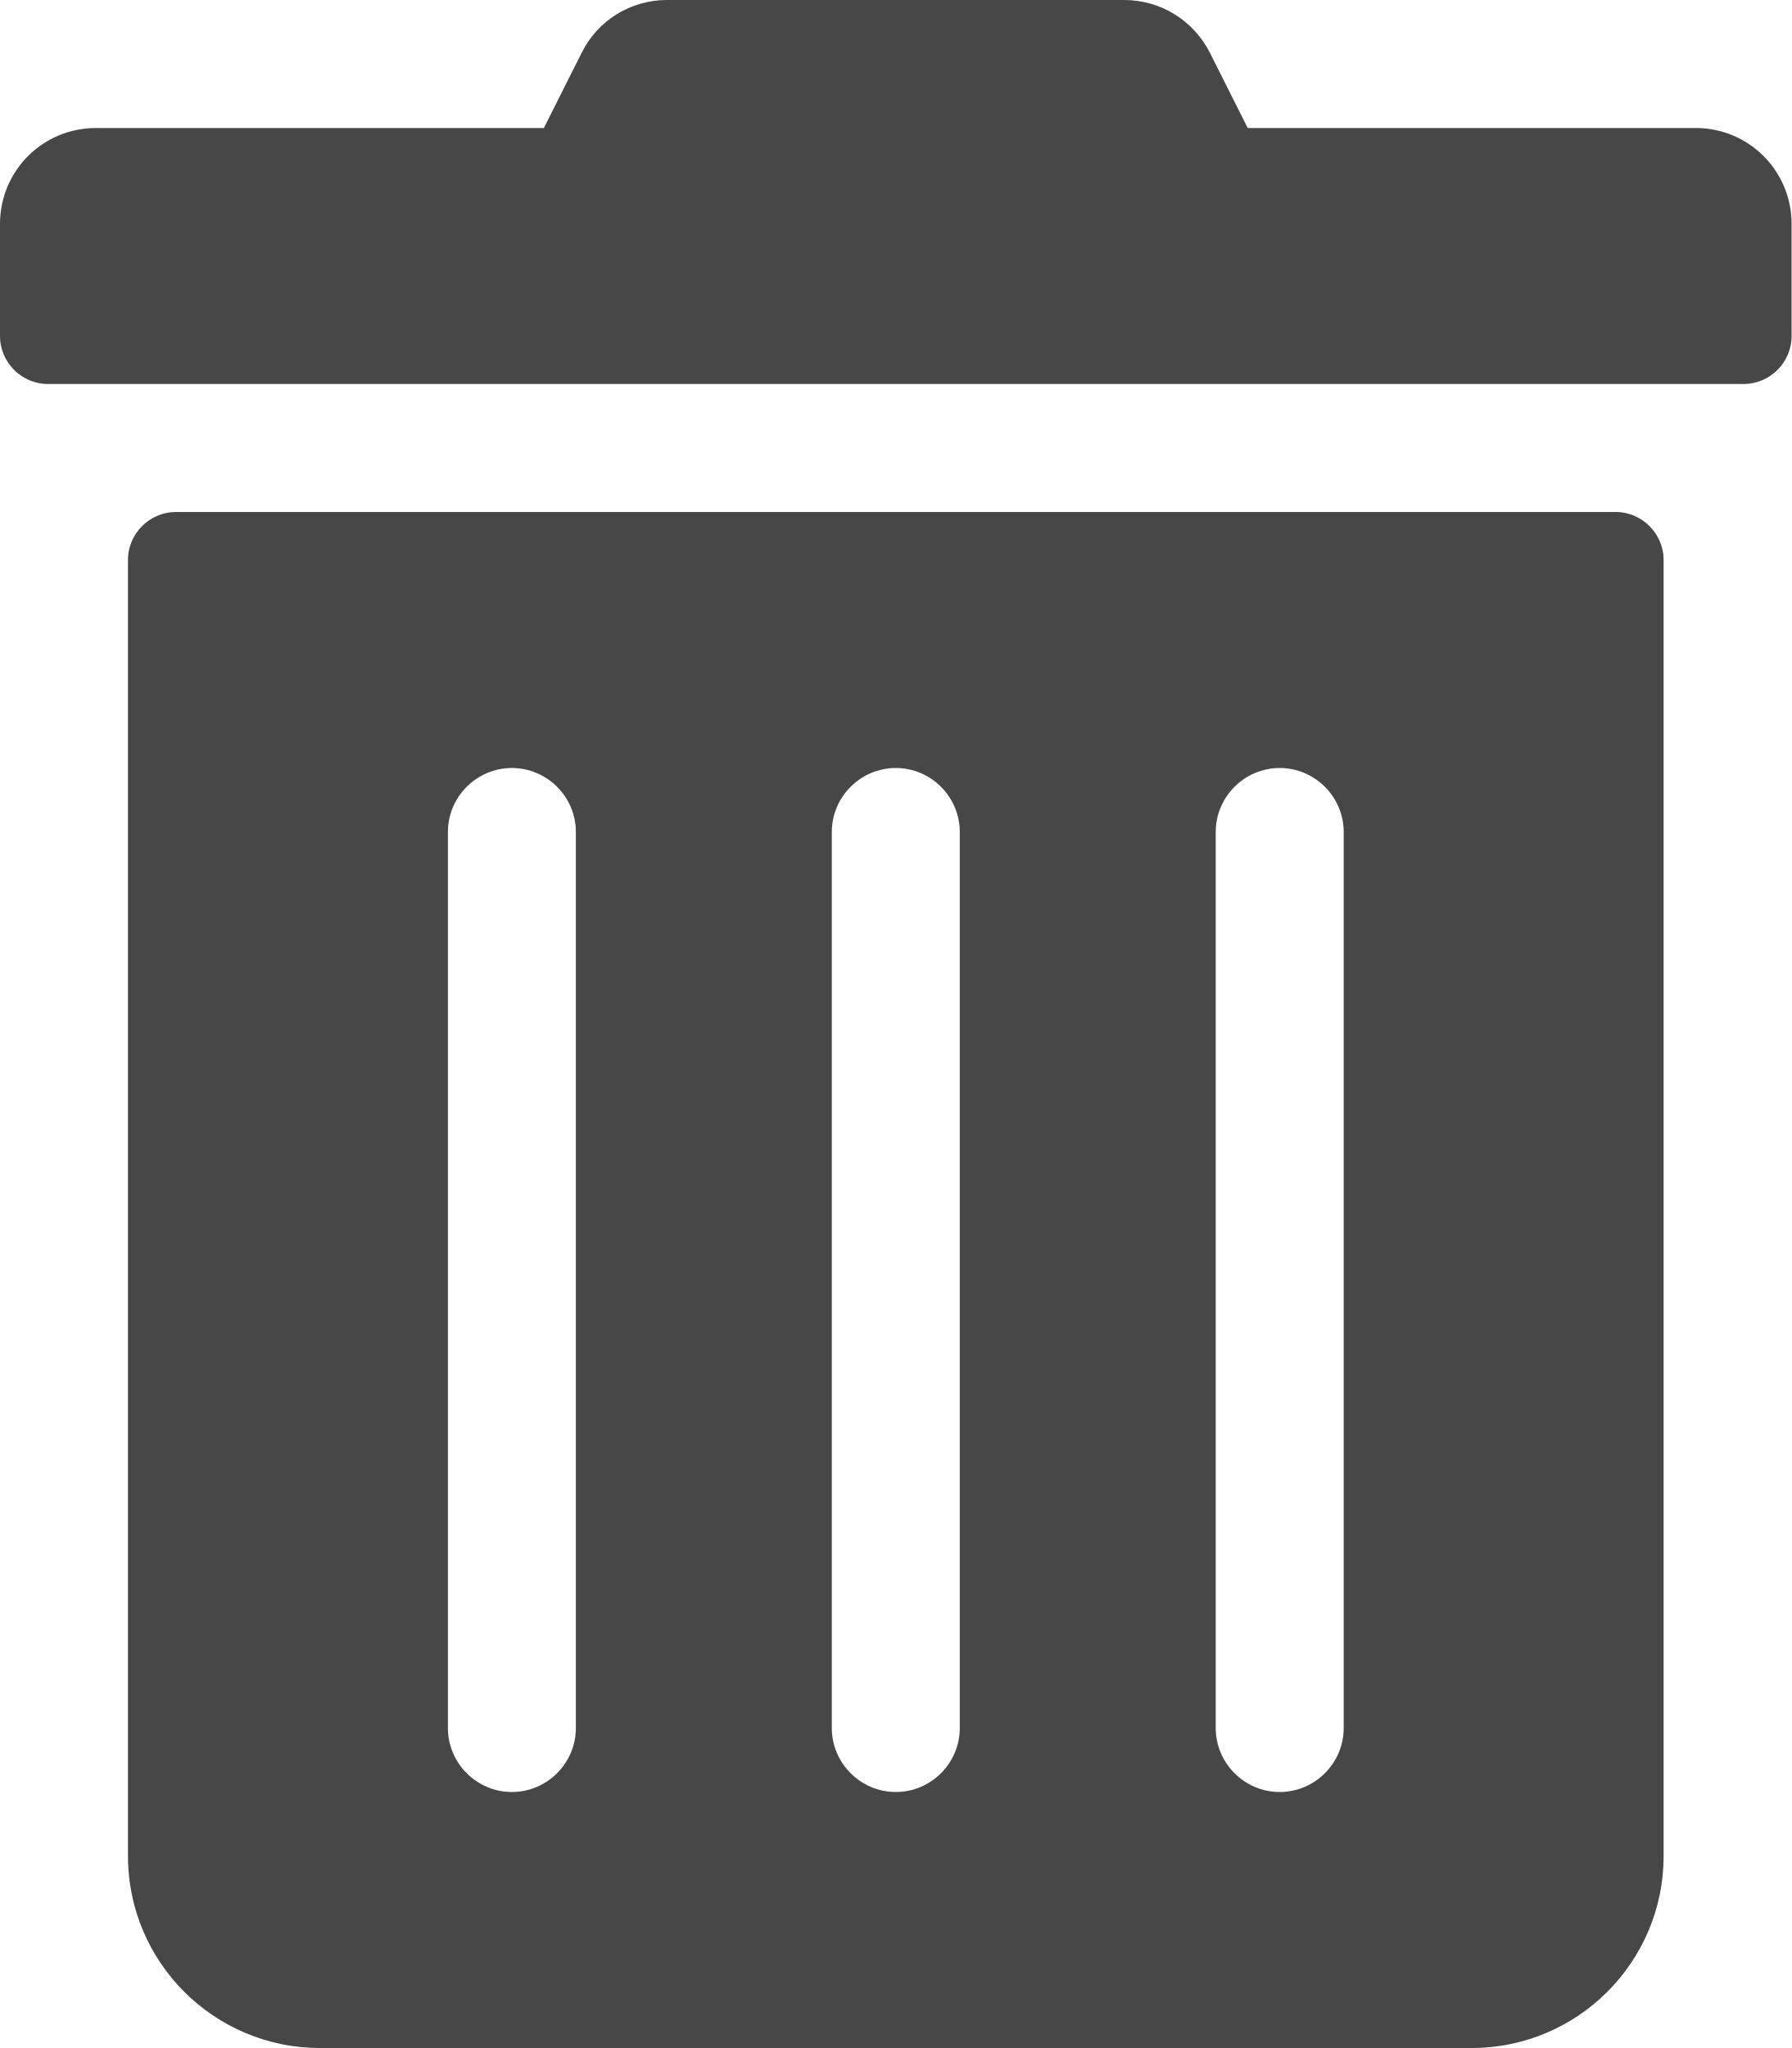
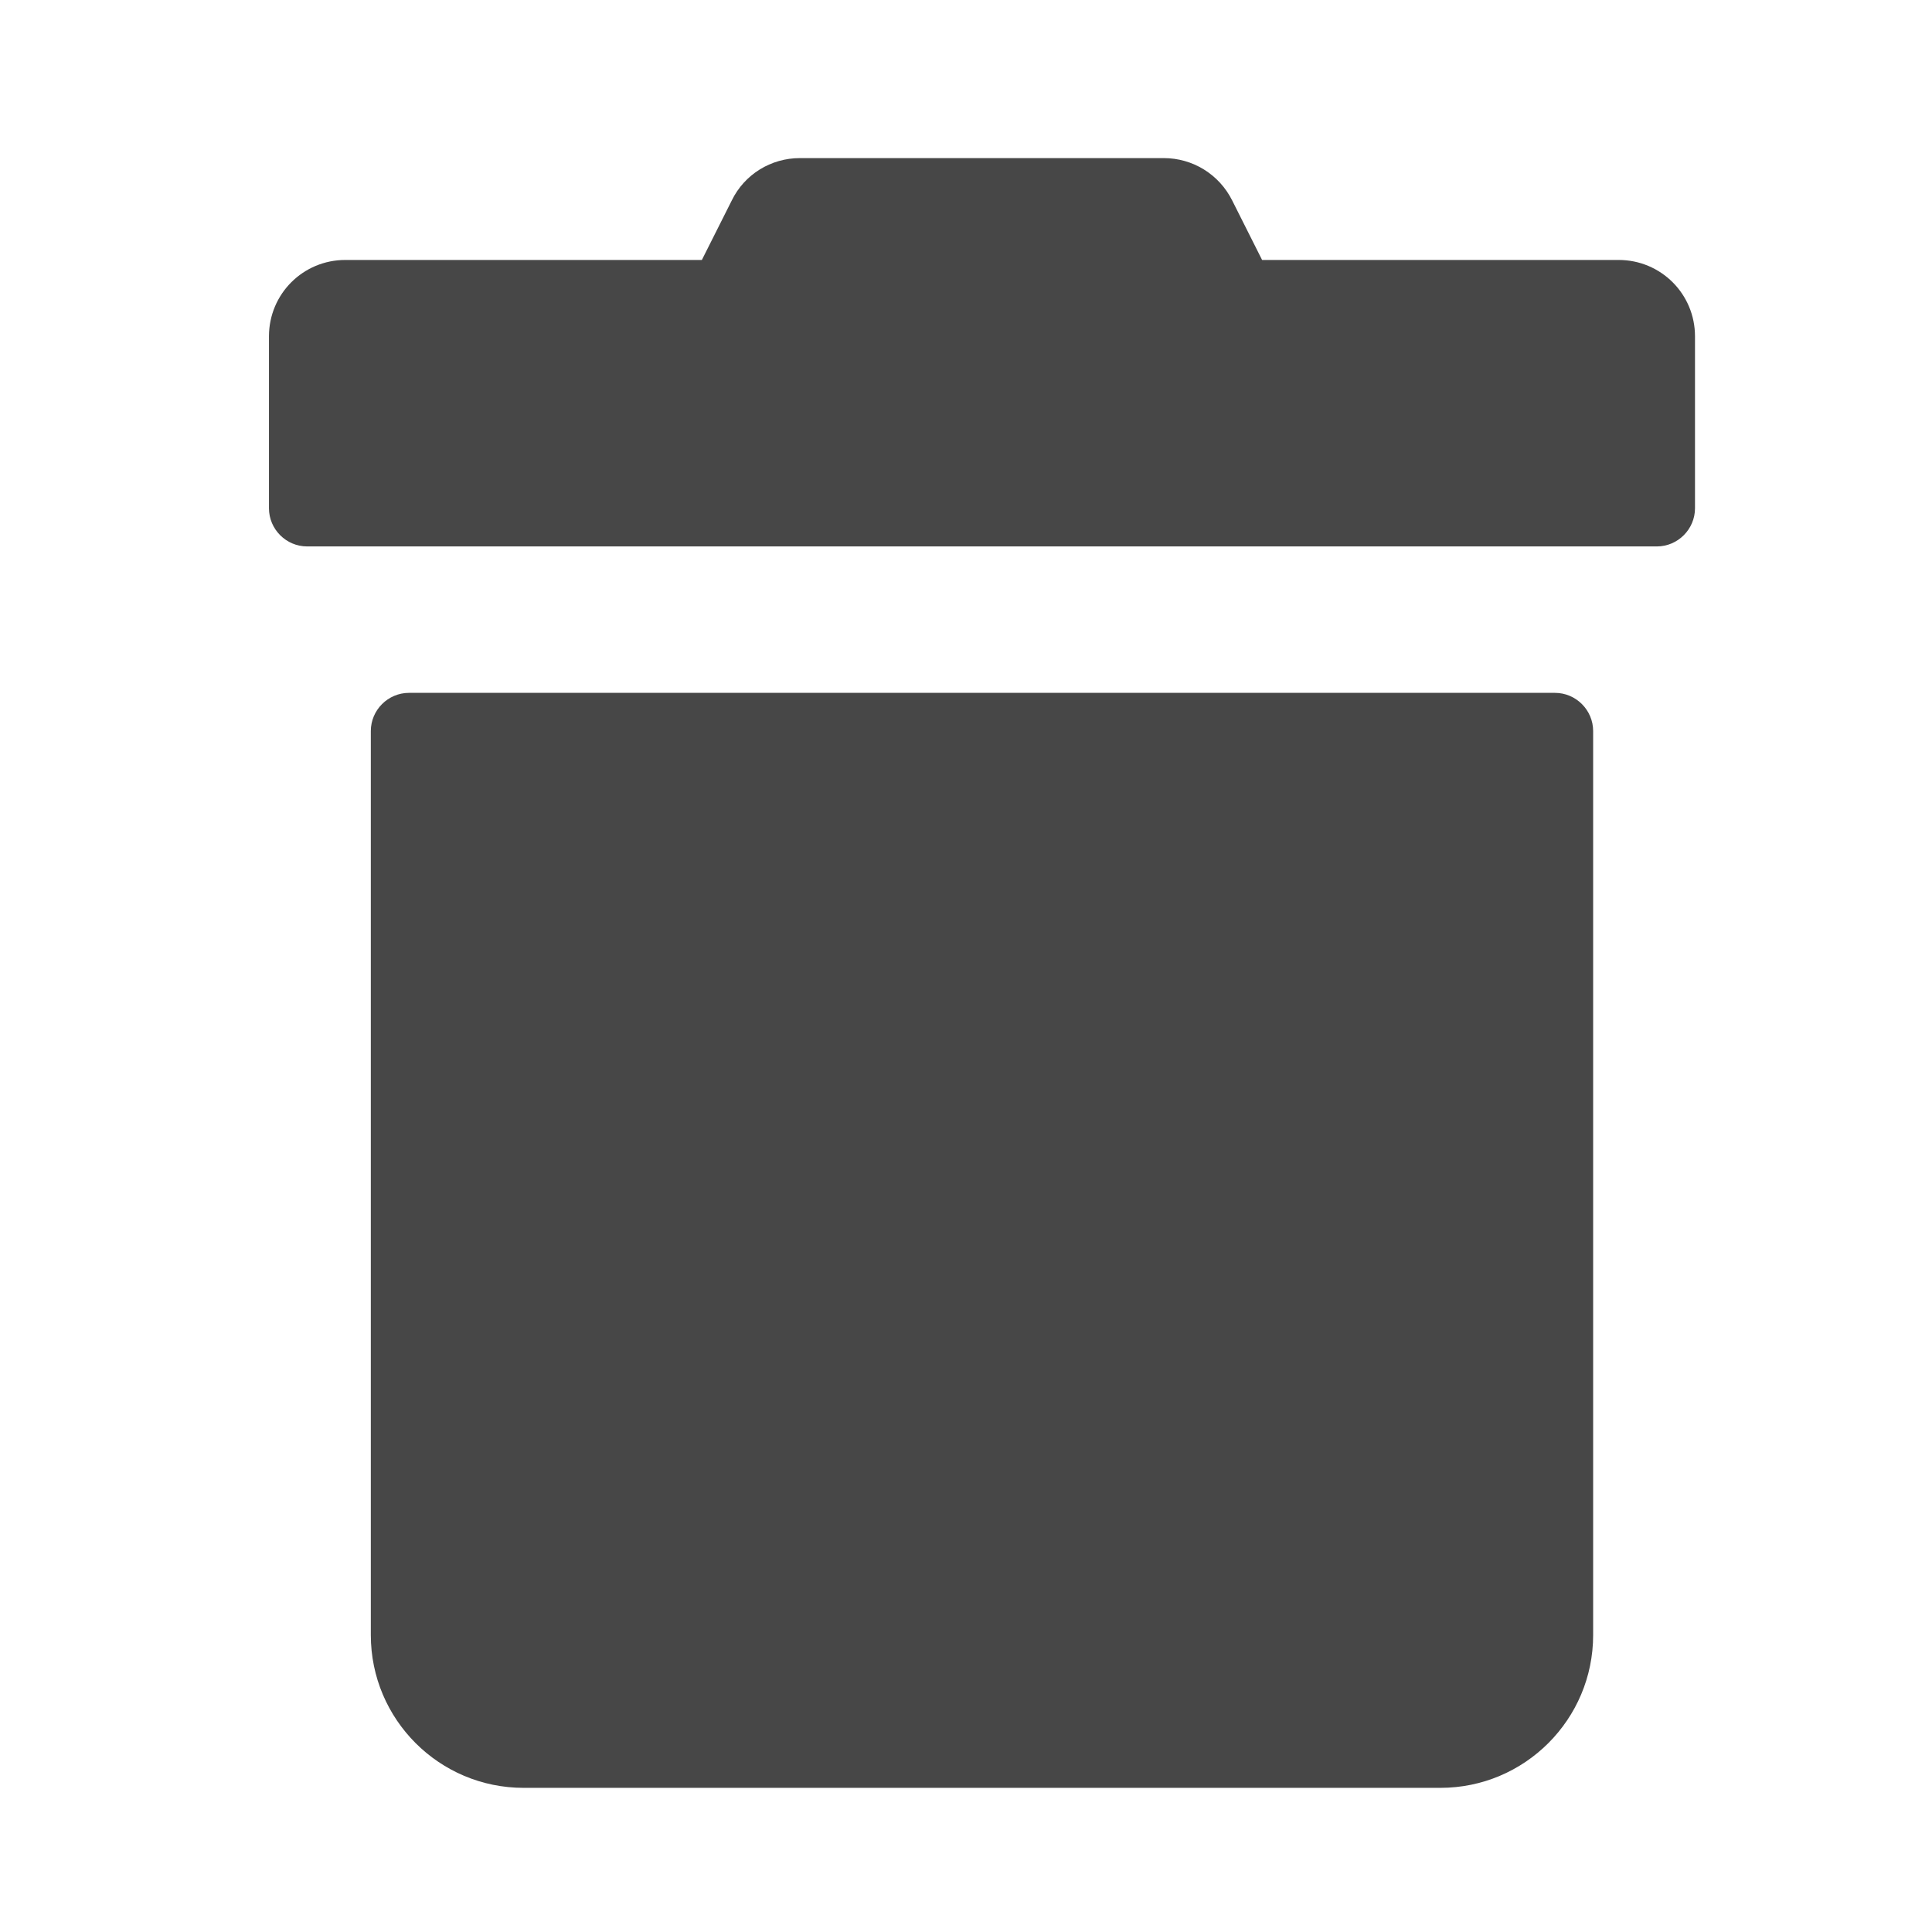
- <svg xmlns="http://www.w3.org/2000/svg" width="448" height="512">
-   <path d="M0 84V56c0-13.3 10.7-24 24-24h112l9.4-18.7c4-8.2 12.3-13.3 21.4-13.3h114.3c9.1 0 17.4 5.1 21.5 13.3L312 32h112c13.3 0 24 10.7 24 24v28c0 6.6-5.4 12-12 12H12C5.4 96 0 90.6 0 84zm416 56v324c0 26.5-21.5 48-48 48H80c-26.5 0-48-21.5-48-48V140c0-6.6 5.4-12 12-12h360c6.6 0 12 5.4 12 12zm-272 68c0-8.8-7.2-16-16-16s-16 7.2-16 16v224c0 8.8 7.2 16 16 16s16-7.2 16-16V208zm96 0c0-8.8-7.2-16-16-16s-16 7.2-16 16v224c0 8.8 7.2 16 16 16s16-7.2 16-16V208zm96 0c0-8.8-7.2-16-16-16s-16 7.2-16 16v224c0 8.8 7.2 16 16 16s16-7.2 16-16V208z" style="marker:none" color="#000" overflow="visible" fill="#474747" />
+ <svg xmlns="http://www.w3.org/2000/svg" width="512" height="512" version="1.1" id="svg4">
+   <defs id="defs8" />
+   <path d="M 71.278,134.688 V 89.136 c 0,-11.219 9.026,-20.245 20.245,-20.245 h 94.479 l 7.929,-15.775 c 3.374,-6.917 10.376,-11.219 18.052,-11.219 h 96.419 c 7.676,0 14.678,4.302 18.137,11.219 l 7.929,15.775 h 94.479 c 11.219,0 20.245,9.026 20.245,20.245 v 45.552 c 0,5.567 -4.555,10.123 -10.123,10.123 H 81.401 c -5.568,0 -10.123,-4.555 -10.123,-10.123 z m 350.922,59.049 v 239.572 c 0,22.354 -18.137,40.491 -40.491,40.491 H 138.763 c -22.354,0 -40.491,-18.137 -40.491,-40.491 V 193.738 c 0,-5.568 4.555,-10.123 10.123,-10.123 h 303.682 c 5.568,0 10.123,4.555 10.123,10.123 z" style="stroke-width:0.844;marker:none" color="#000000" overflow="visible" fill="#474747" id="path2" />
</svg>
